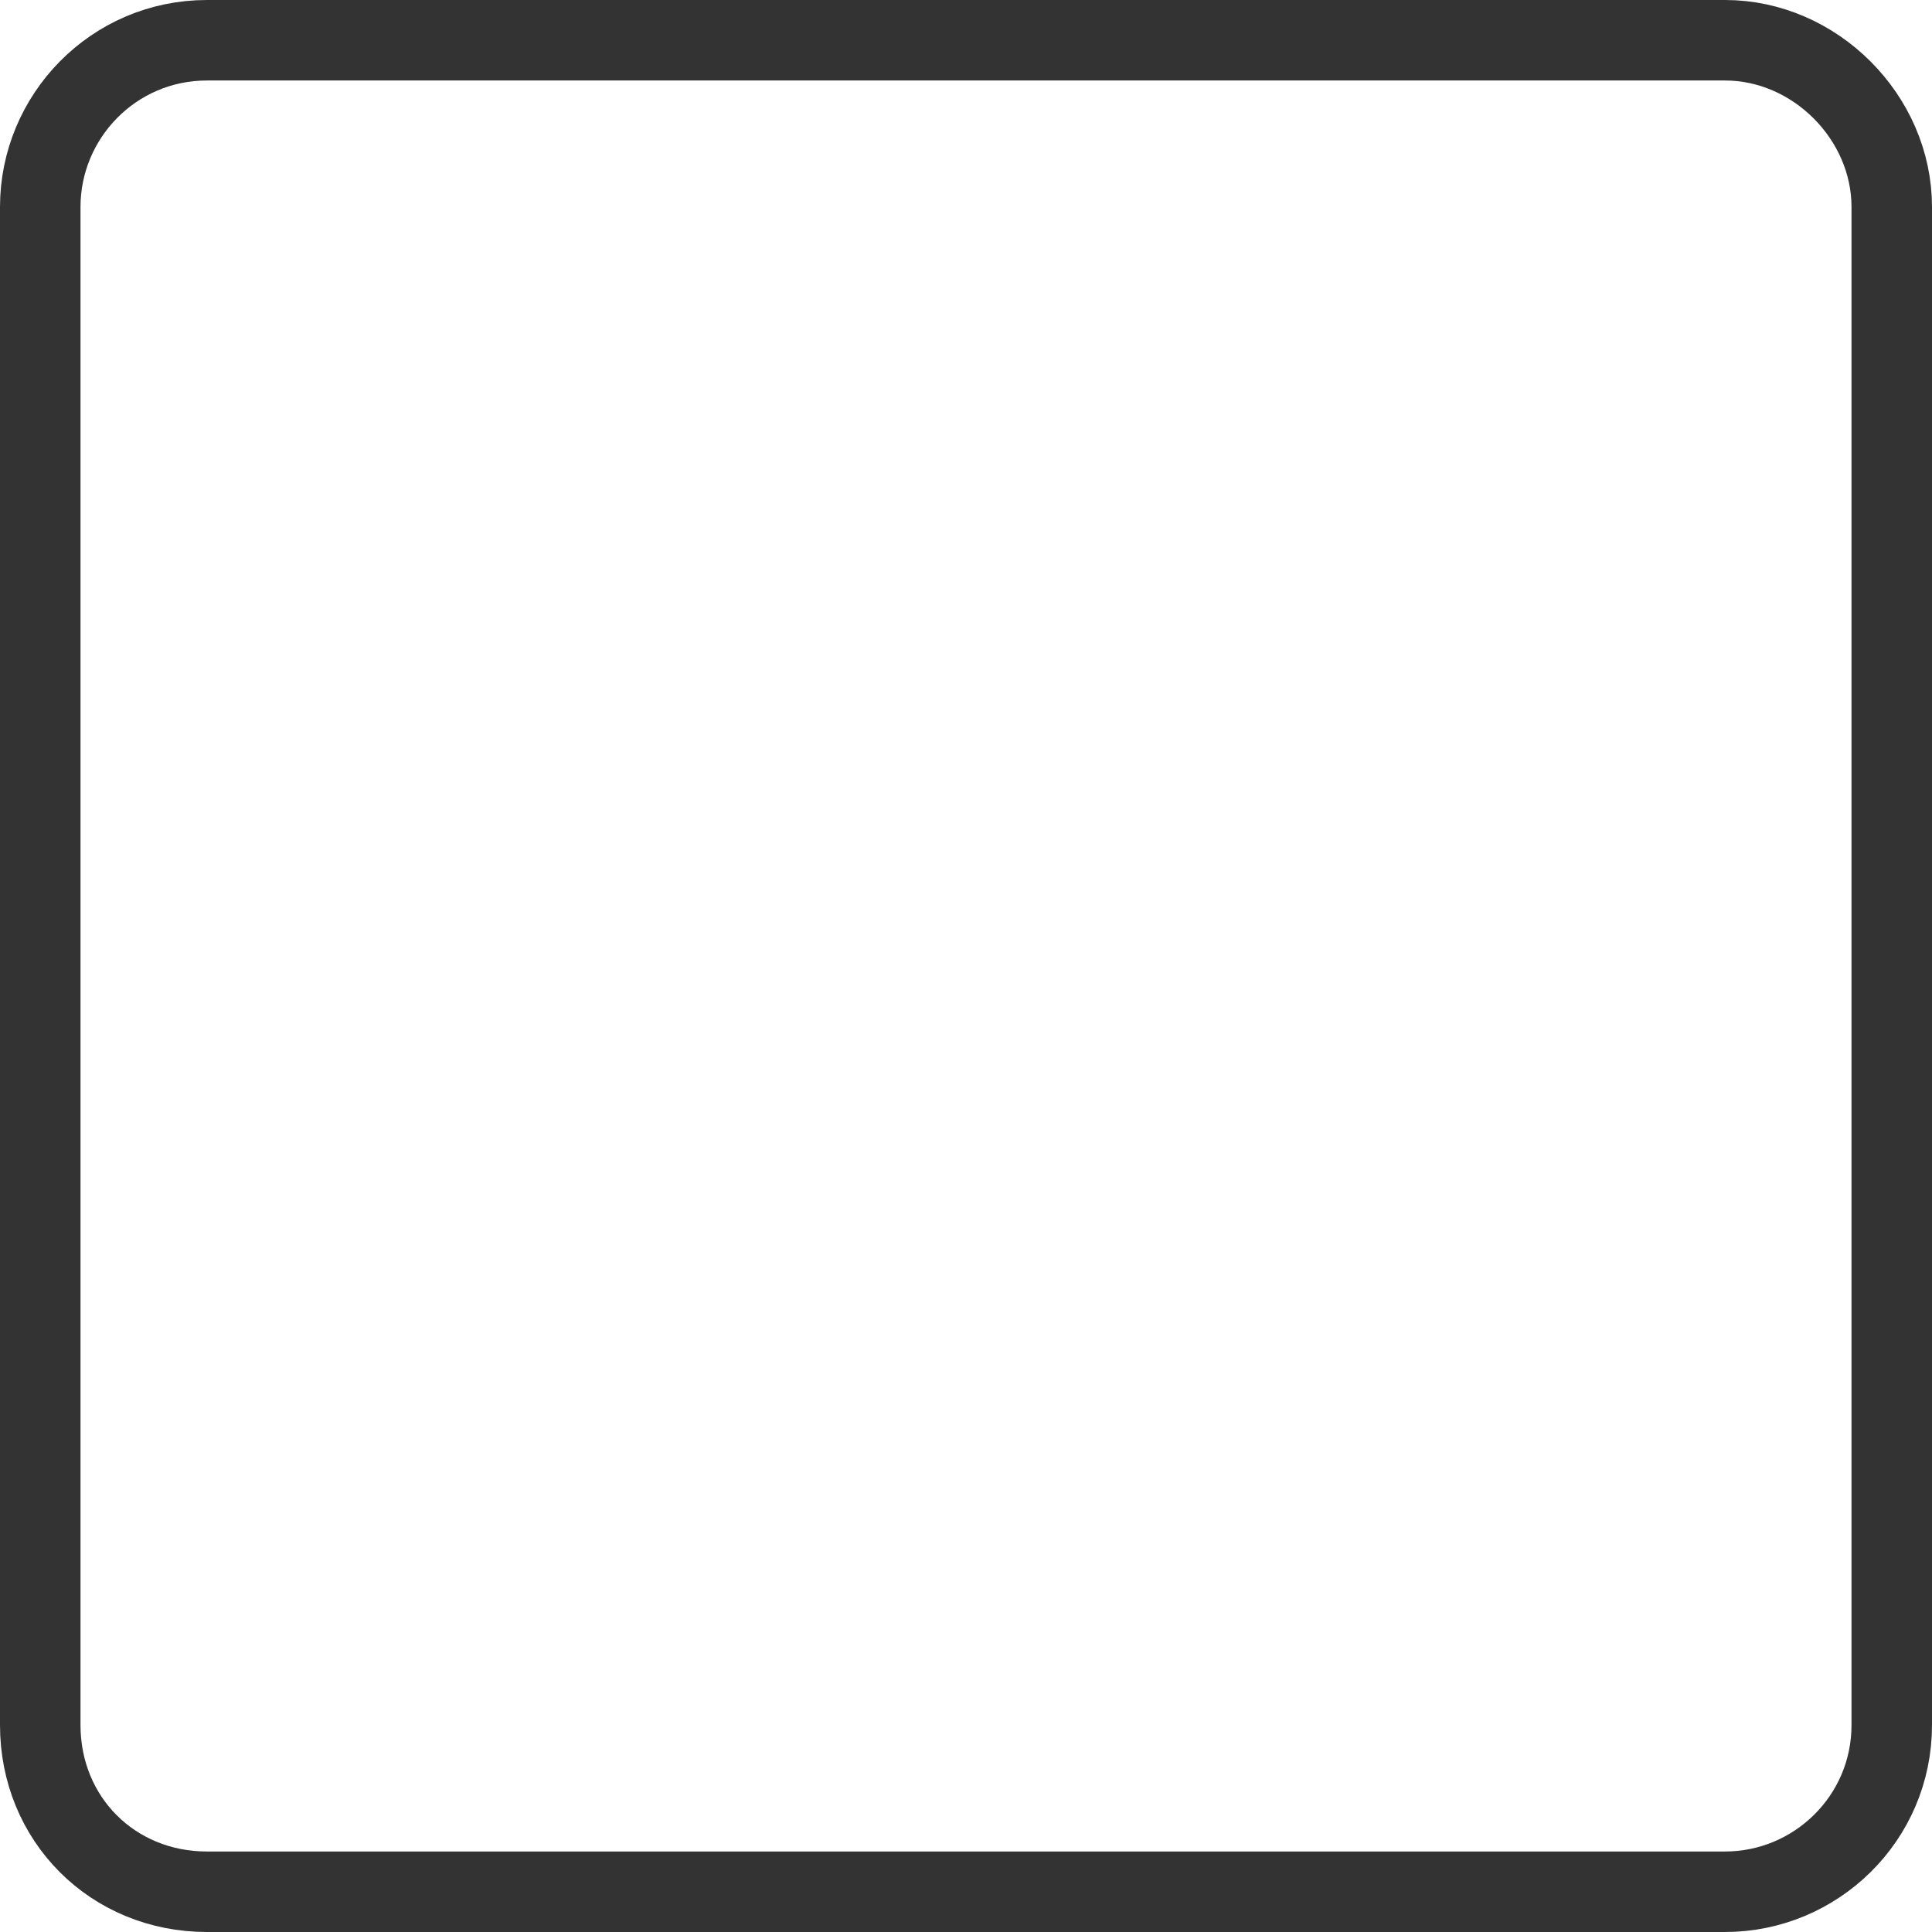
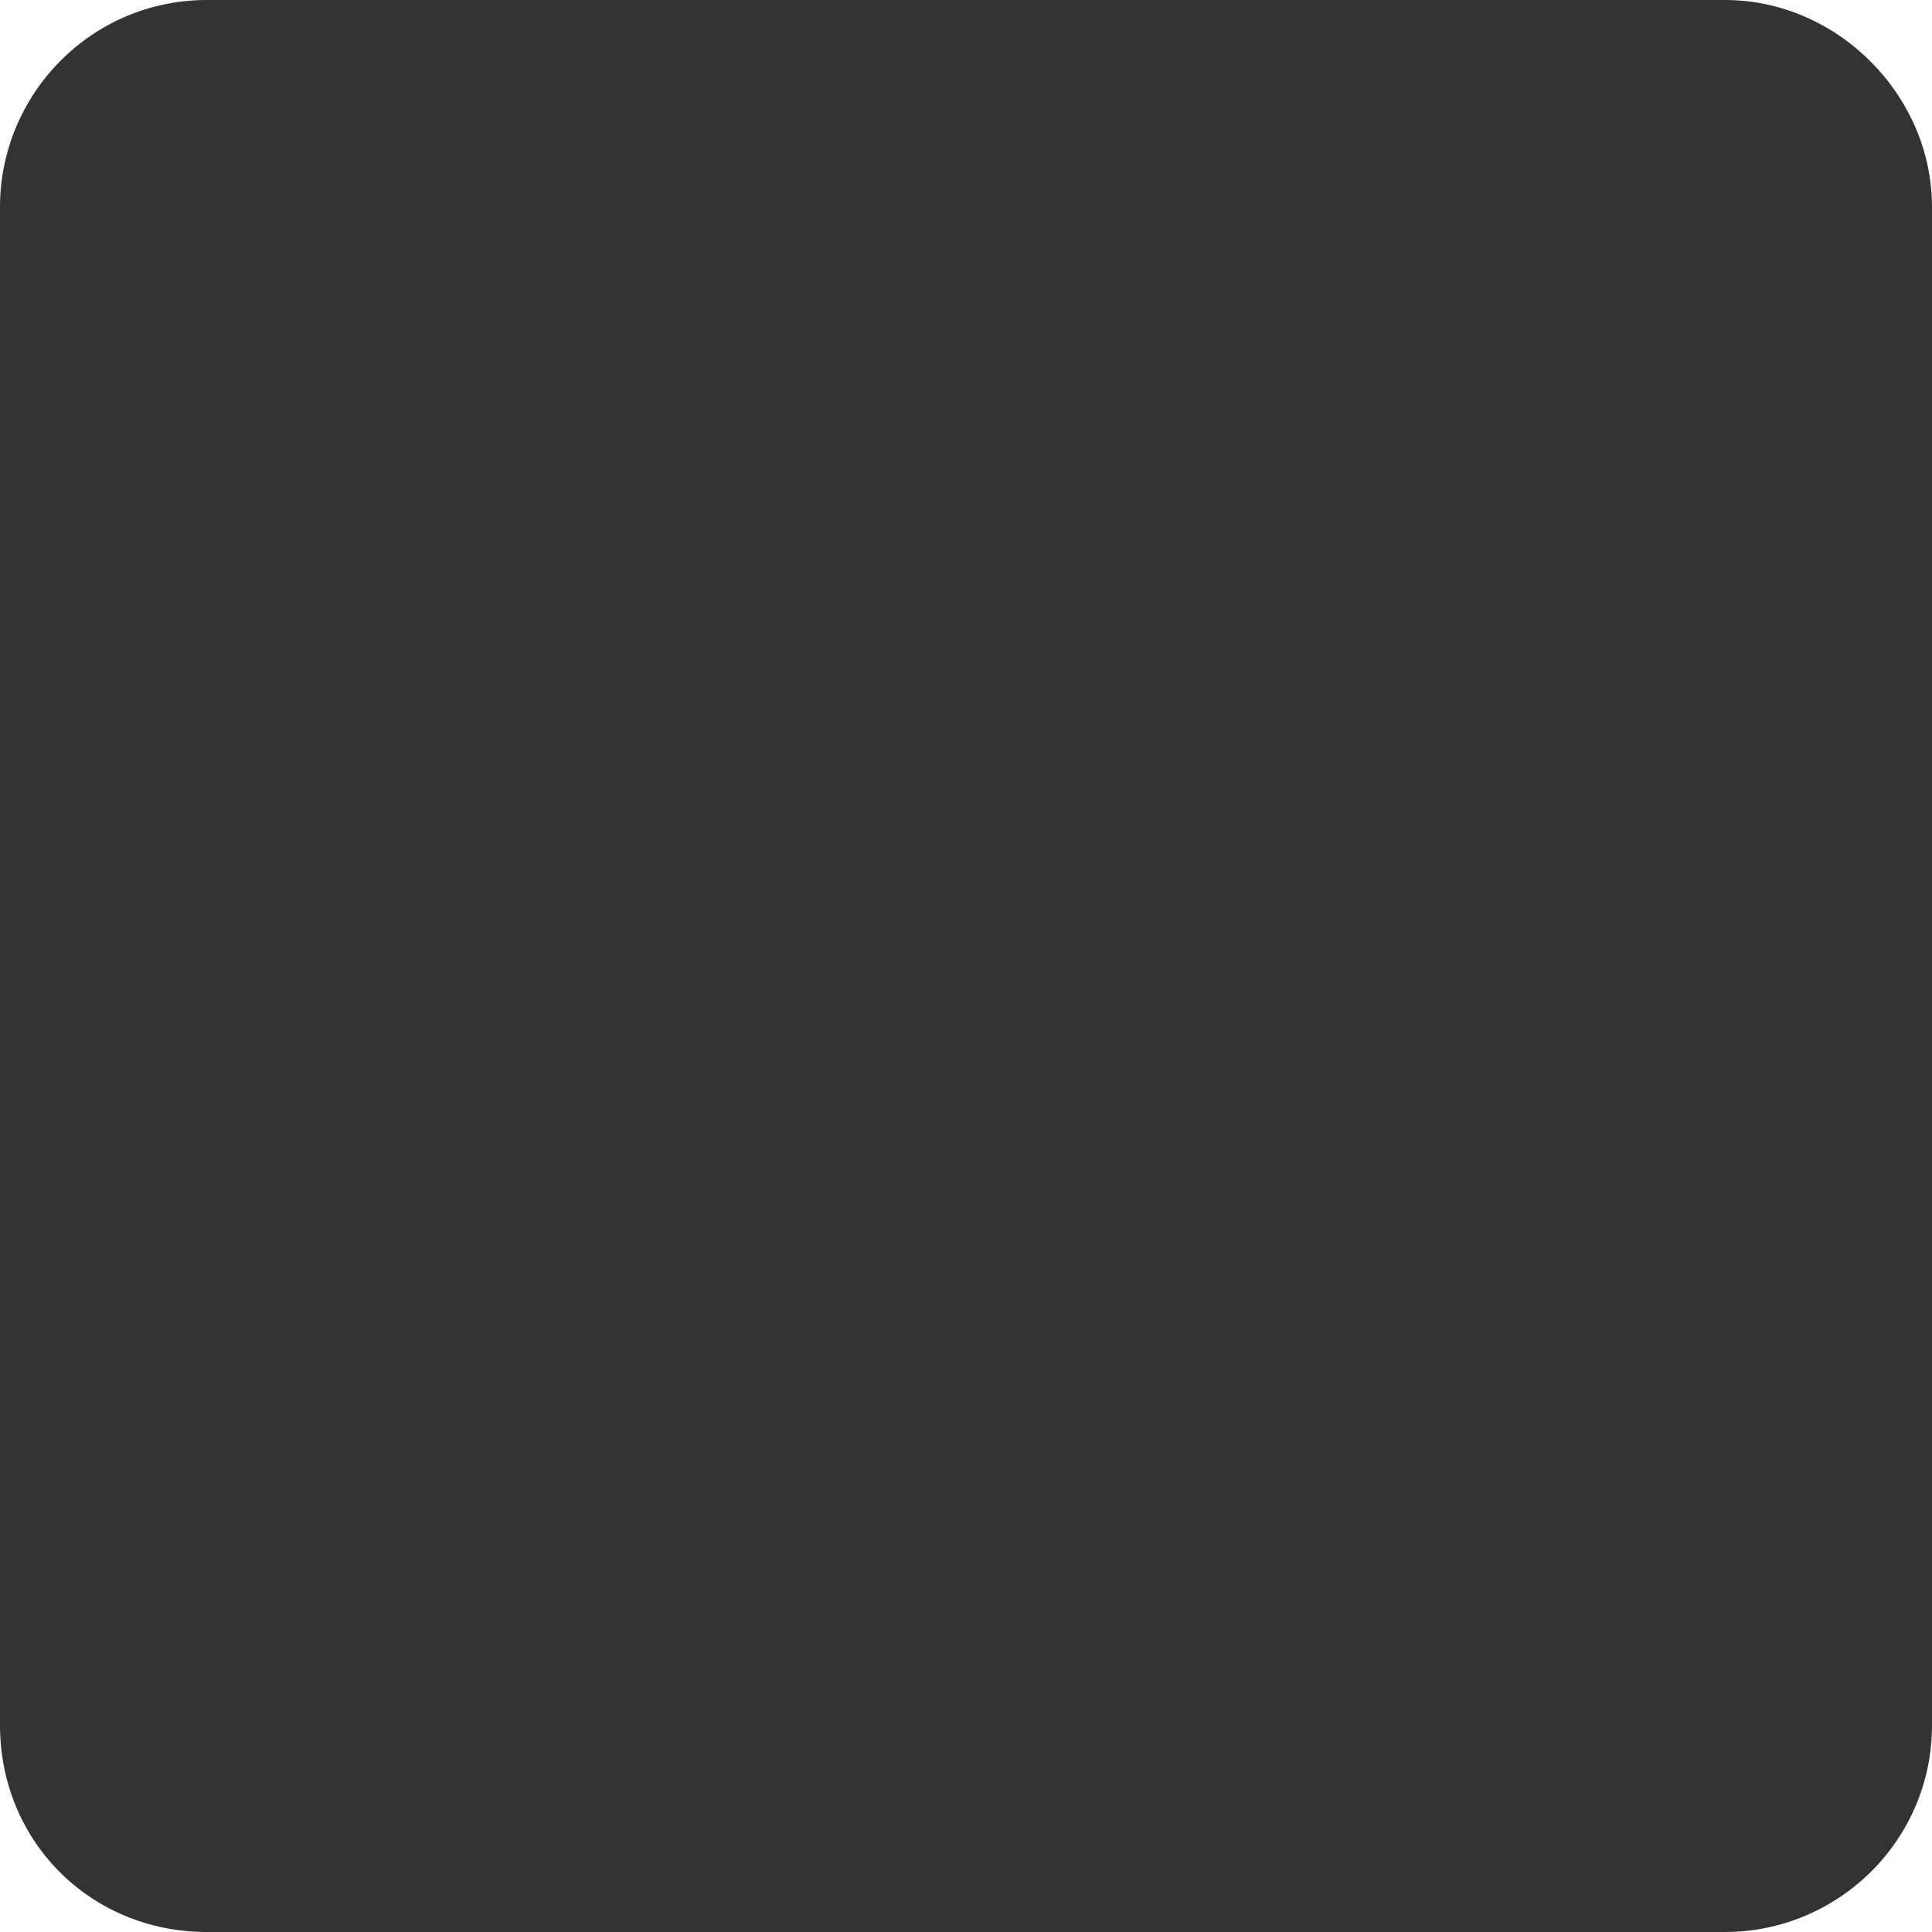
<svg xmlns="http://www.w3.org/2000/svg" width="24" height="24" viewBox="0 0 24 24" fill="none">
-   <path d="M23.5 21.429C23.5 22.592 22.552 23.5 21.429 23.5H2.571C1.401 23.5 0.5 22.599 0.5 21.429V2.571C0.5 1.448 1.408 0.5 2.571 0.5H21.429C22.545 0.5 23.5 1.455 23.5 2.571V21.429Z" stroke="#333333" />
+   <path d="M21.429 24C22.821 24 24 22.875 24 21.429V2.571C24 1.179 22.821 0 21.429 0H2.571C1.125 0 0 1.179 0 2.571V21.429C0 22.875 1.125 24 2.571 24H21.429Z" fill="#333333" />
</svg>
